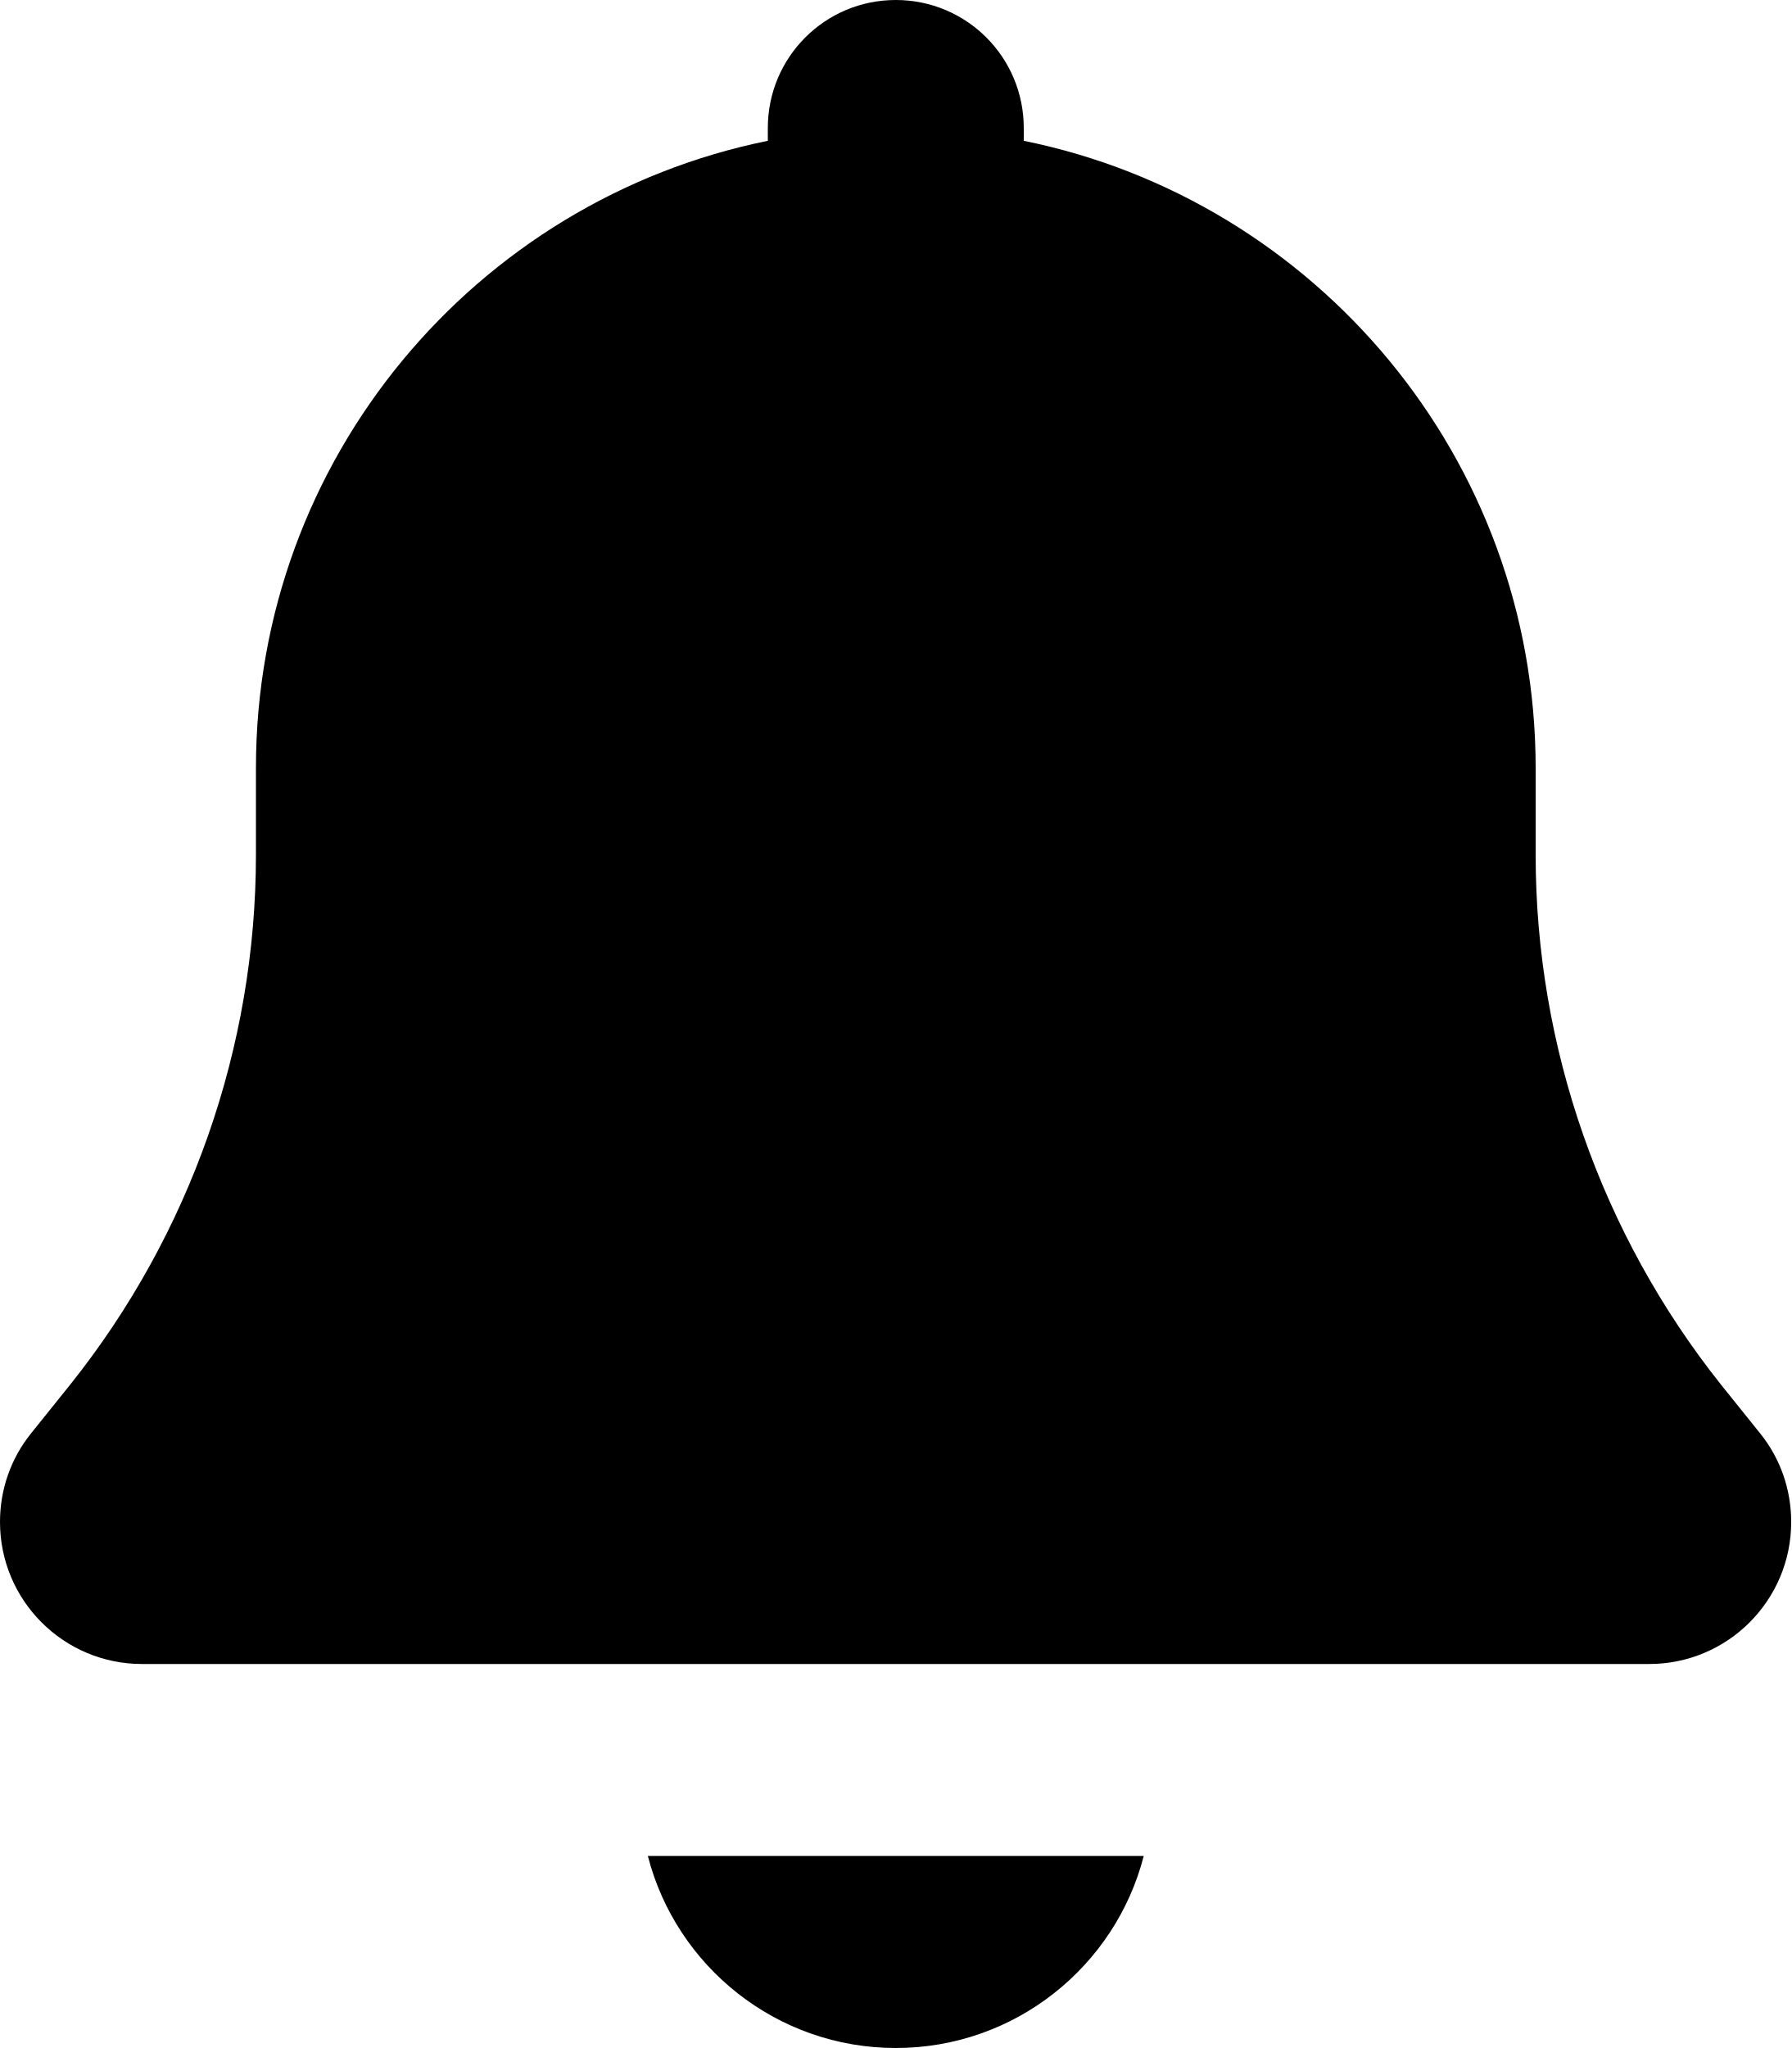
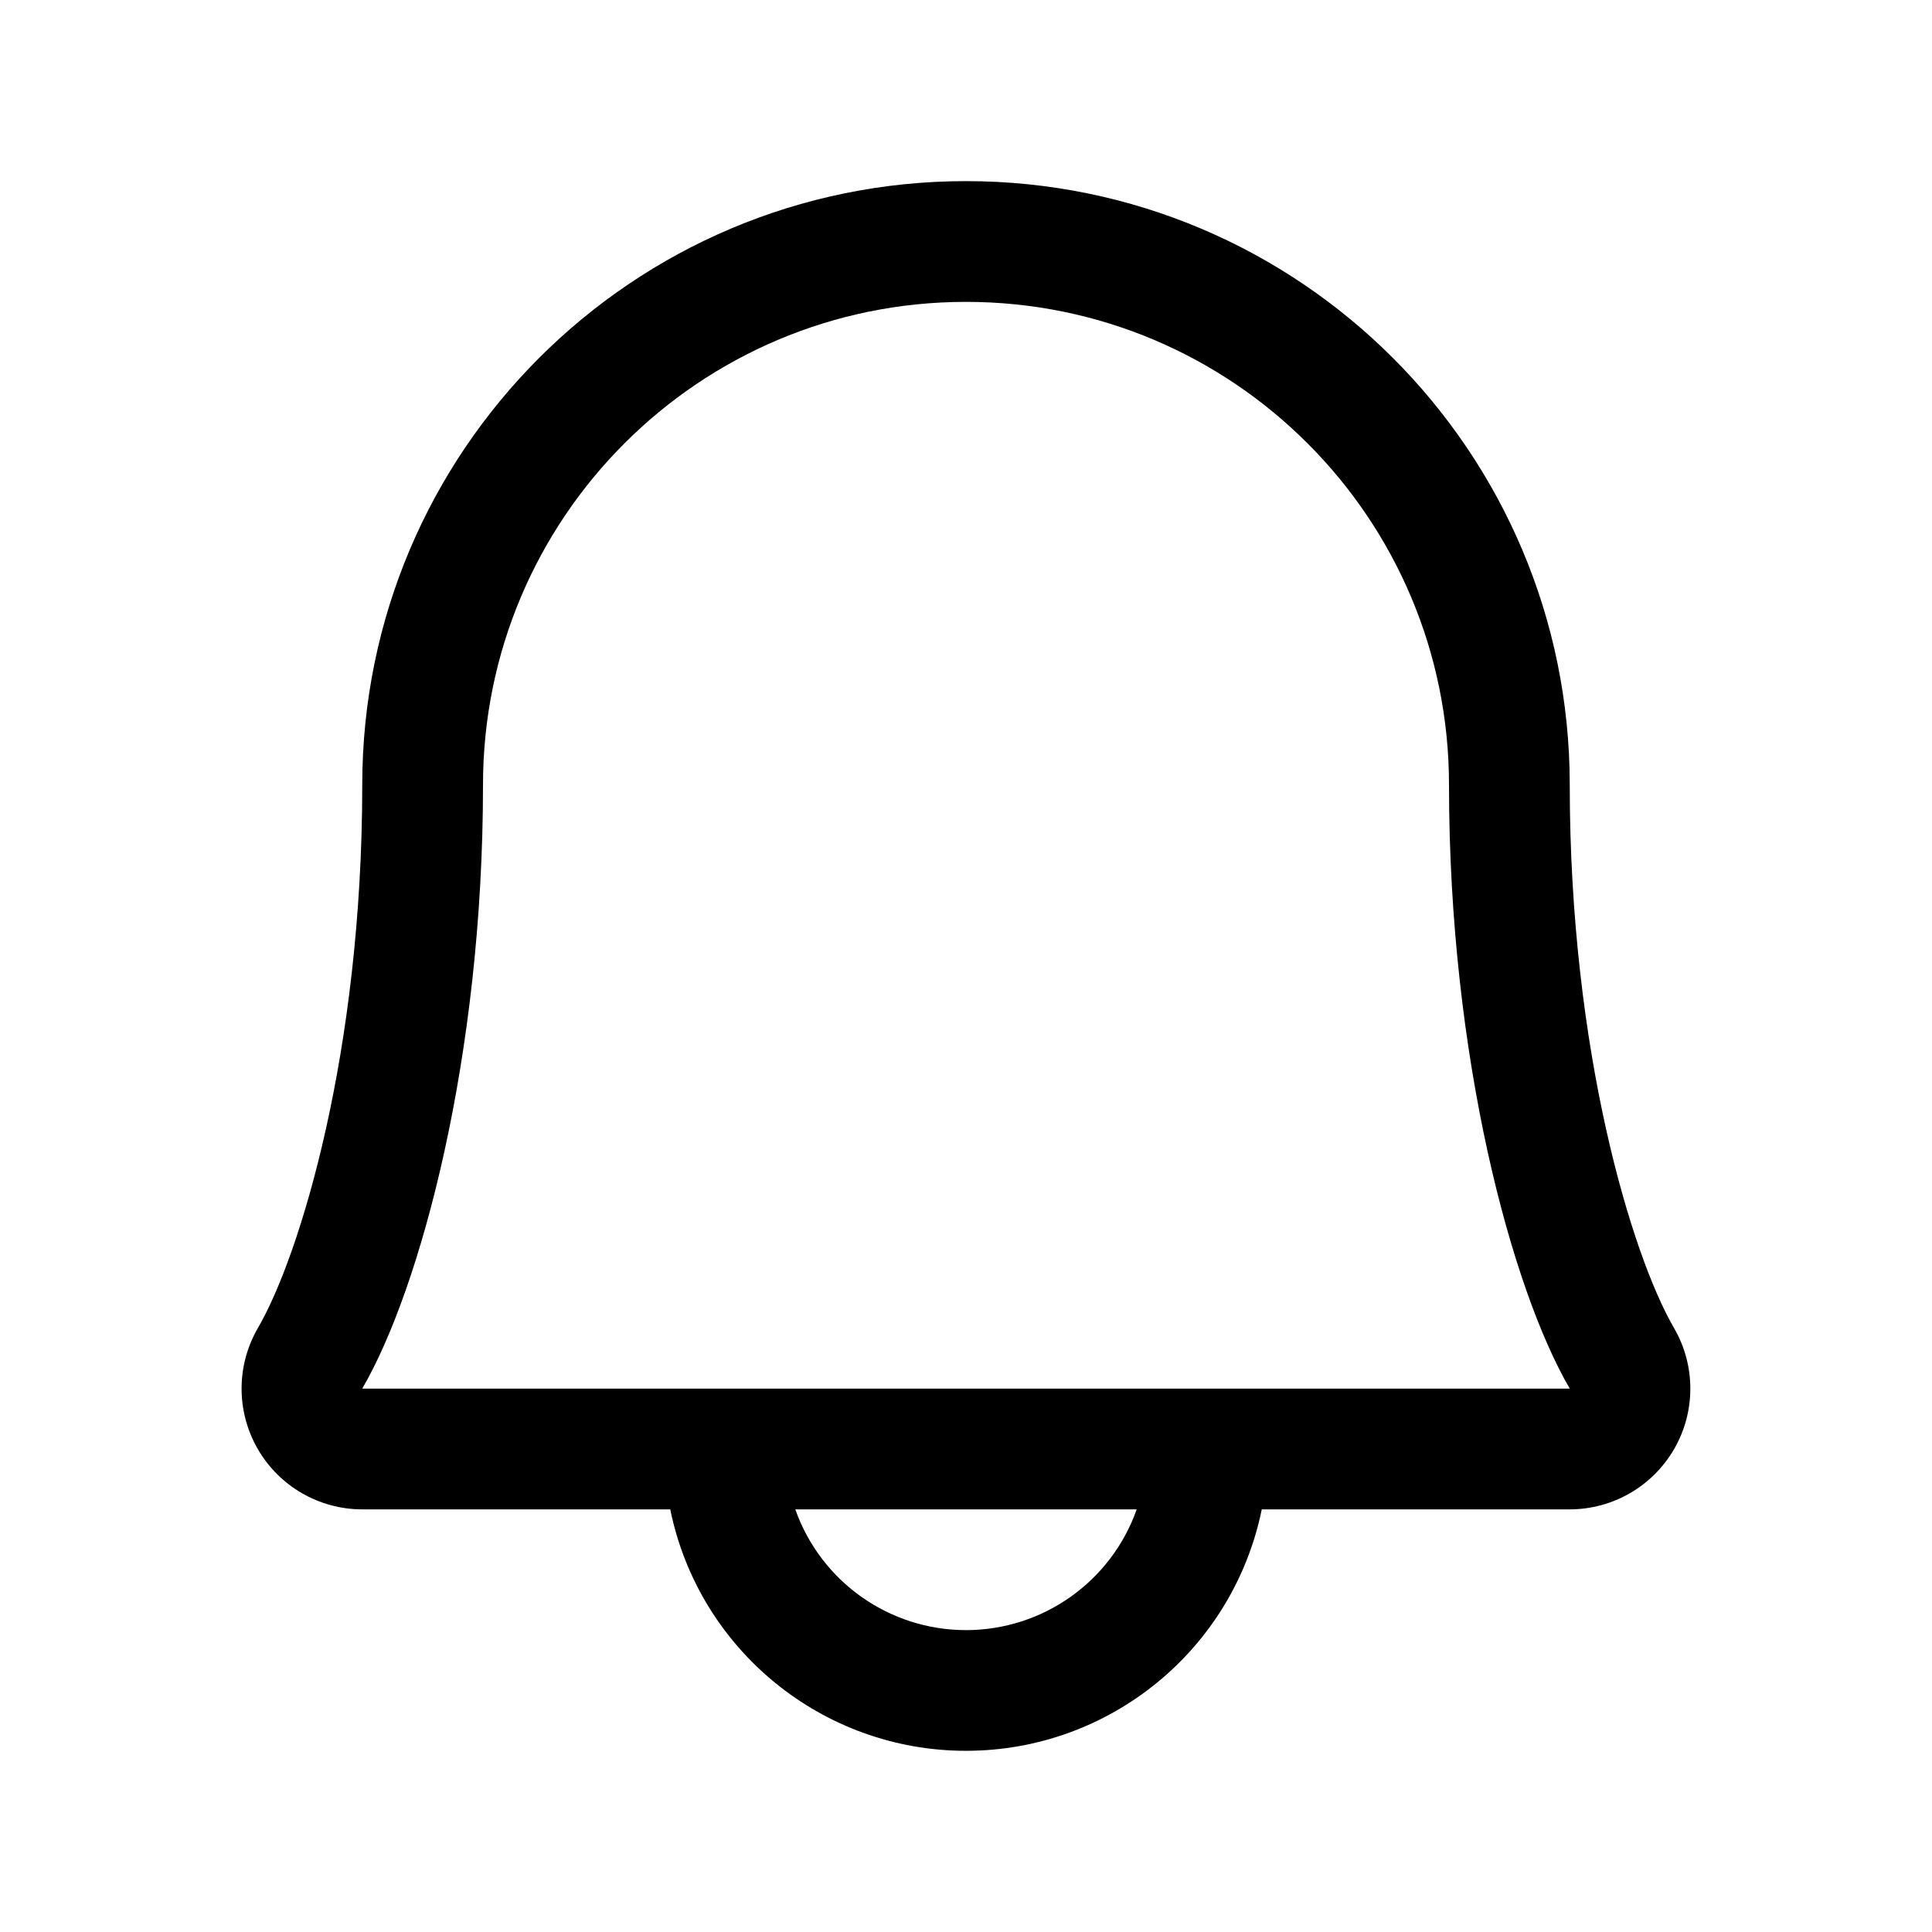
- <svg xmlns="http://www.w3.org/2000/svg" viewBox="0 0 448 512">
-   <path fill="currentColor" d="M224 0c-17.7 0-32 14.3-32 32l0 3.2C119 50 64 114.6 64 192l0 21.7c0 48.1-16.4 94.8-46.4 132.4L7.8 358.3C2.7 364.6 0 372.4 0 380.5 0 400.1 15.9 416 35.5 416l376.9 0c19.6 0 35.5-15.9 35.5-35.5 0-8.1-2.7-15.9-7.8-22.2l-9.8-12.2C400.4 308.5 384 261.8 384 213.7l0-21.7c0-77.4-55-142-128-156.8l0-3.2c0-17.7-14.3-32-32-32zM162 464c7.1 27.6 32.2 48 62 48s54.9-20.4 62-48l-124 0z" />
+ <svg xmlns="http://www.w3.org/2000/svg" viewBox="0 0 256 256" fill="currentColor">
+   <path d="M221.8,175.94C216.25,166.38,208,139.33,208,104a80,80,0,1,0-160,0c0,35.34-8.26,62.38-13.81,71.94A16,16,0,0,0,48,200H88.81a40,40,0,0,0,78.38,0H208a16,16,0,0,0,13.8-24.06ZM128,216a24,24,0,0,1-22.62-16h45.24A24,24,0,0,1,128,216ZM48,184c7.7-13.24,16-43.92,16-80a64,64,0,1,1,128,0c0,36.05,8.28,66.73,16,80Z" />
</svg>
